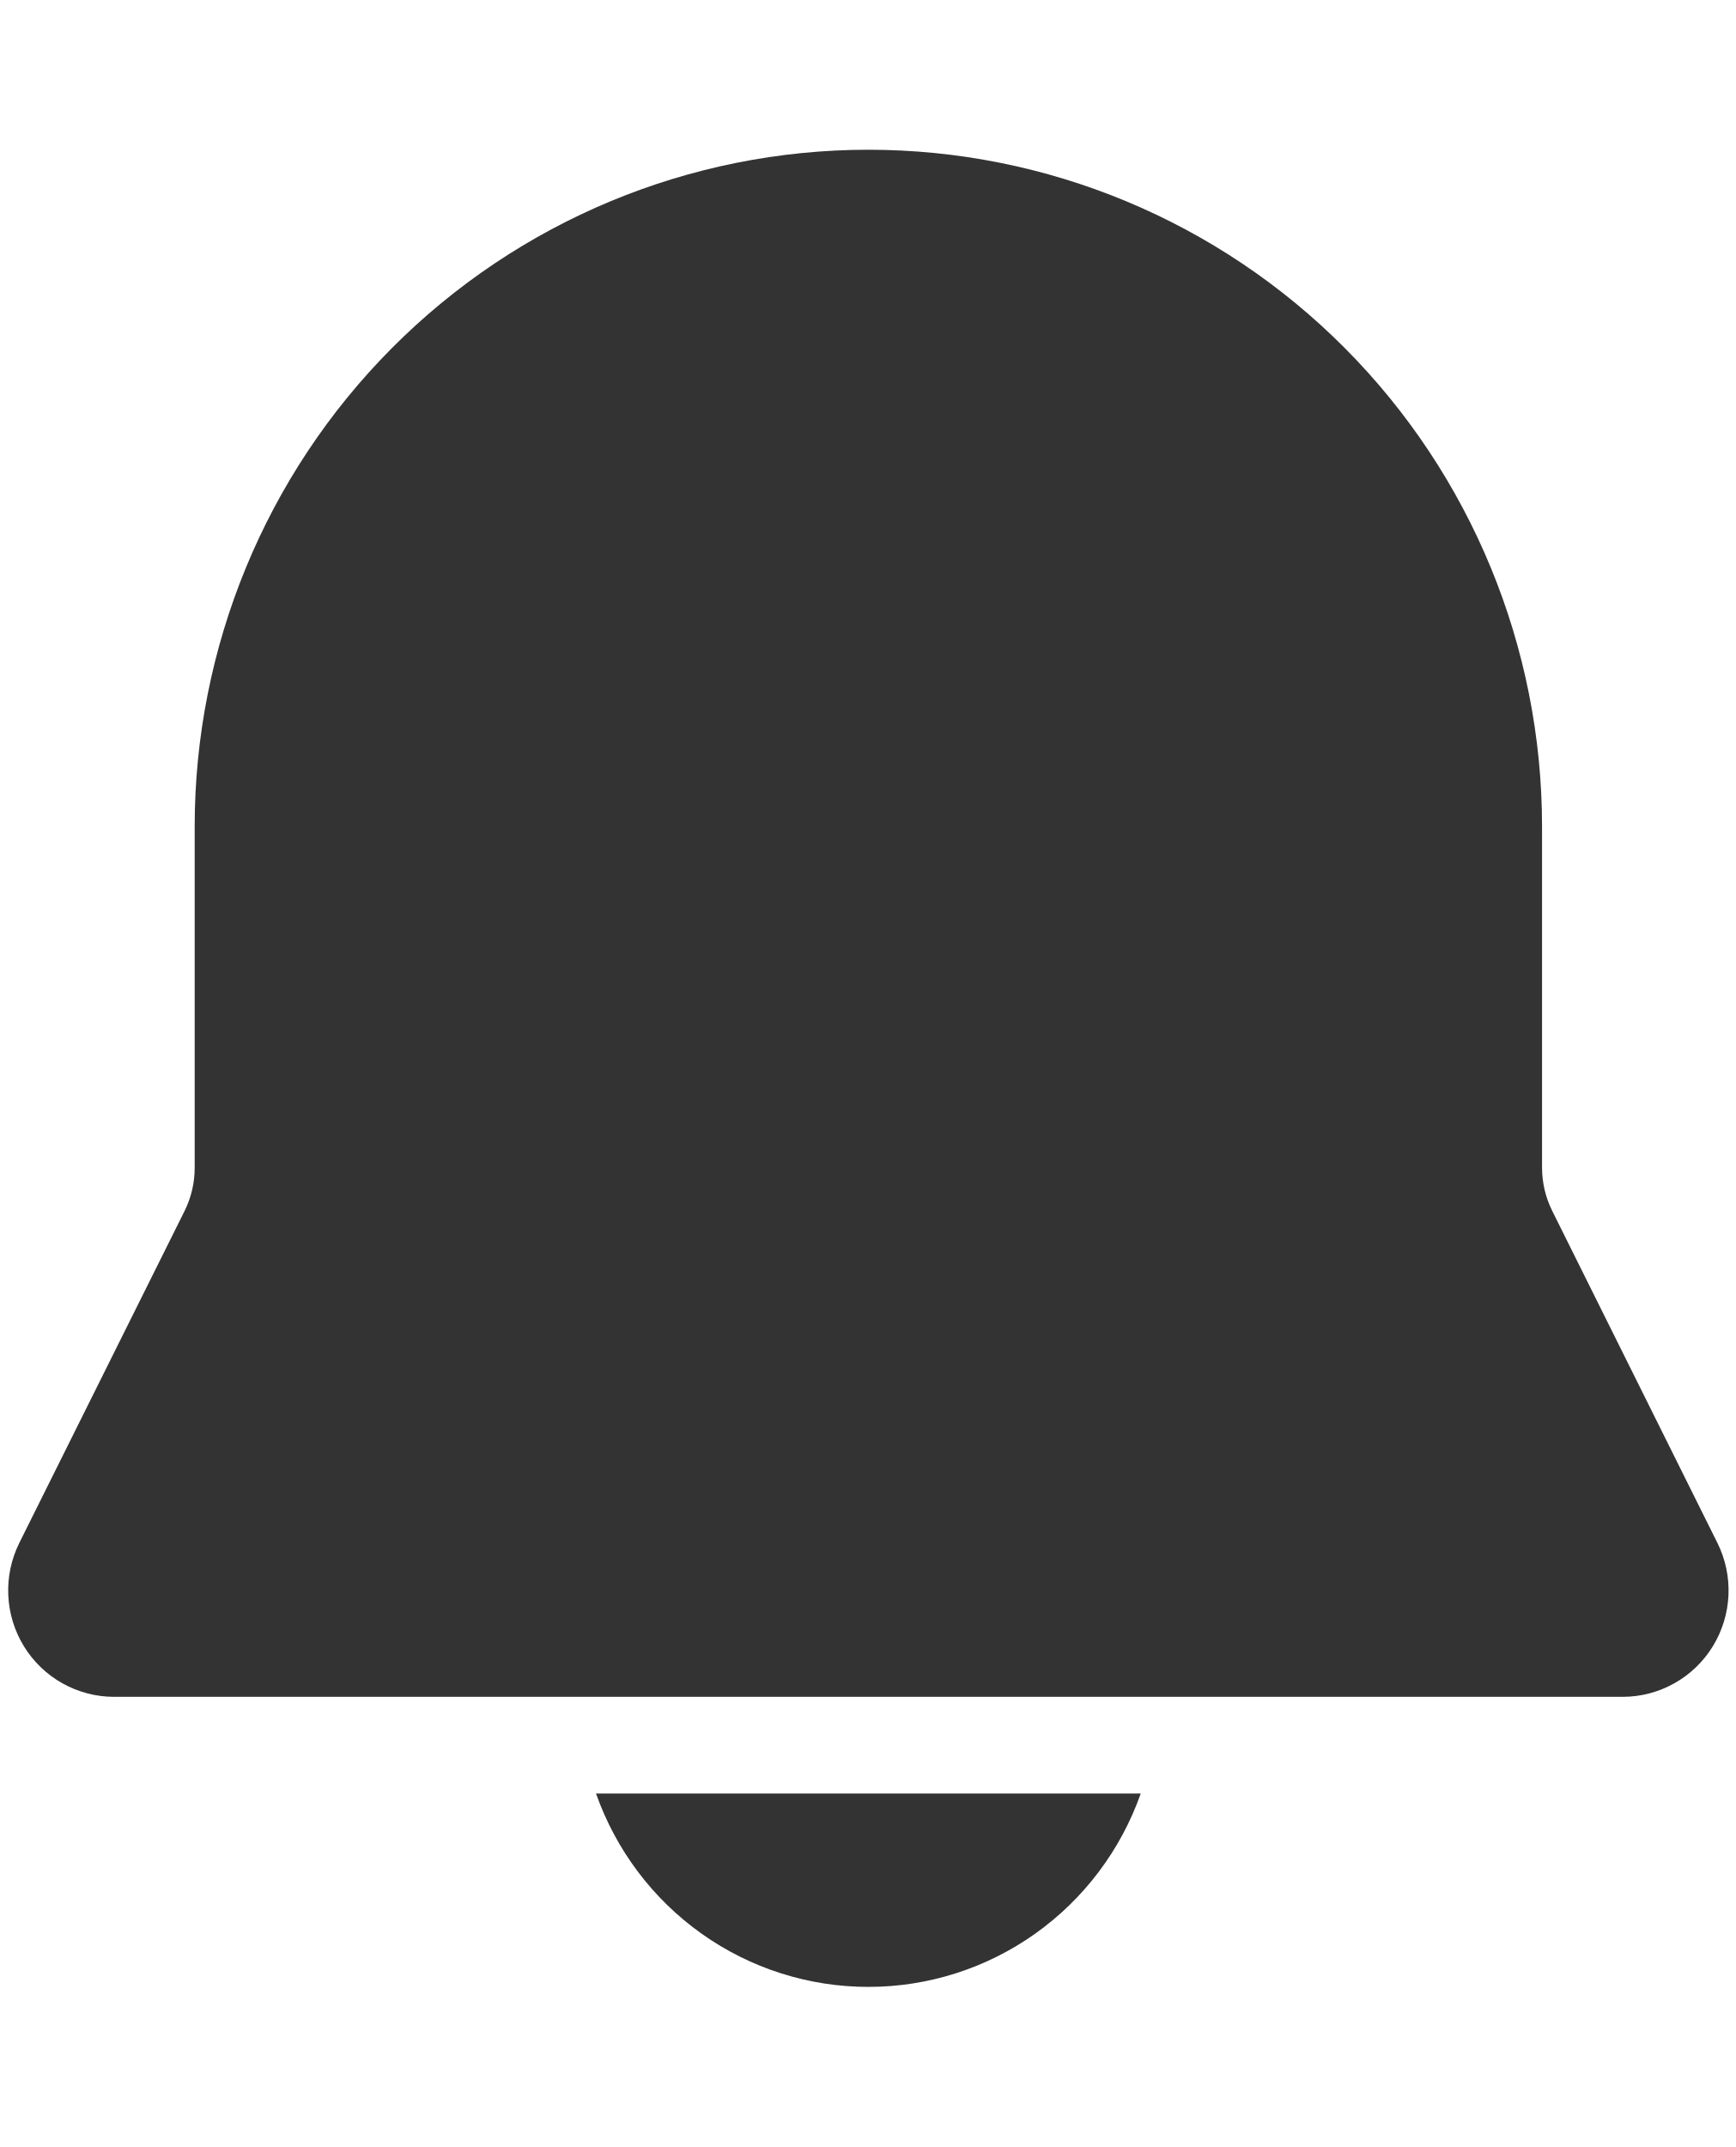
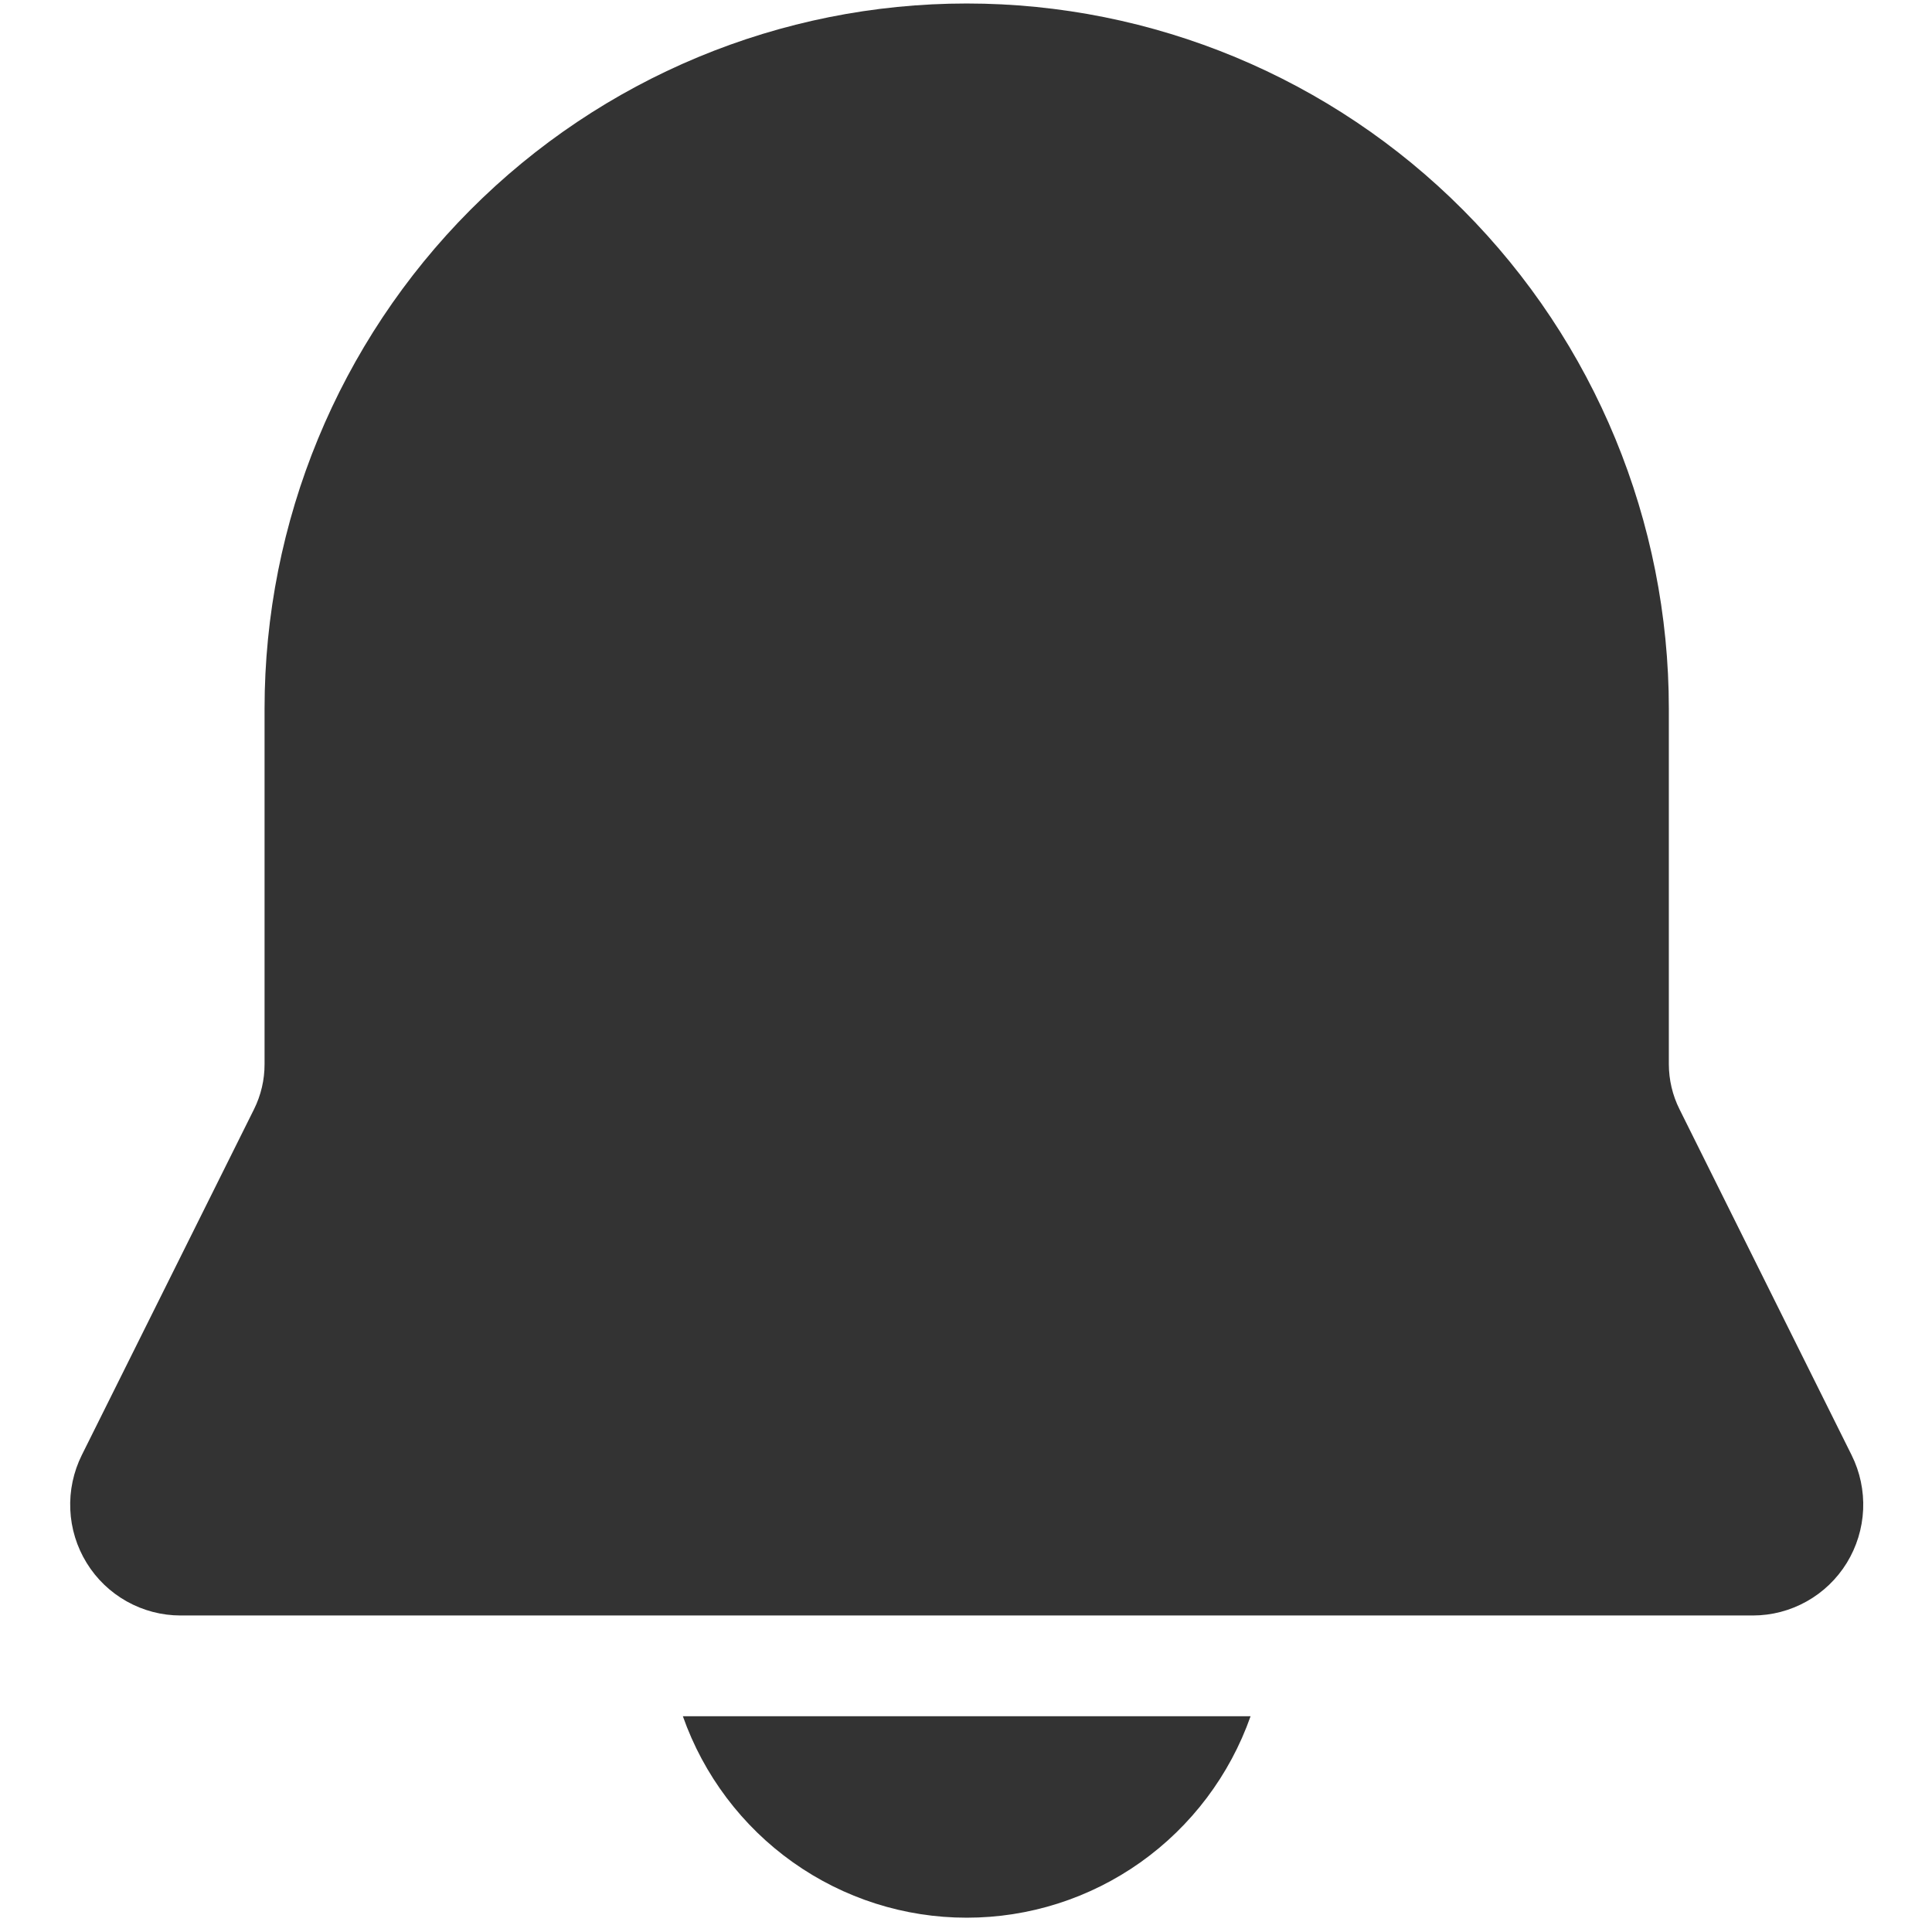
- <svg xmlns="http://www.w3.org/2000/svg" width="38" height="47" viewBox="0 0 44 47" fill="none">
+ <svg xmlns="http://www.w3.org/2000/svg" width="30" height="30" viewBox="0 0 44 47" fill="none">
  <path d="M22.017 0.085C17.487 0.085 13.143 1.892 9.939 5.11C6.736 8.327 4.936 12.691 4.936 17.241V25.888C4.937 26.268 4.849 26.643 4.68 26.984L0.49 35.398C0.286 35.809 0.189 36.266 0.21 36.725C0.23 37.184 0.367 37.63 0.608 38.021C0.848 38.412 1.185 38.735 1.584 38.958C1.984 39.182 2.434 39.3 2.891 39.3H41.143C41.601 39.3 42.051 39.182 42.45 38.958C42.85 38.735 43.186 38.412 43.427 38.021C43.667 37.63 43.804 37.184 43.825 36.725C43.845 36.266 43.749 35.809 43.544 35.398L39.357 26.984C39.187 26.644 39.099 26.268 39.098 25.888V17.241C39.098 12.691 37.299 8.327 34.095 5.11C30.892 1.892 26.547 0.085 22.017 0.085ZM22.017 46.652C20.503 46.653 19.026 46.182 17.789 45.304C16.552 44.426 15.617 43.184 15.112 41.751H28.923C28.418 43.184 27.482 44.426 26.246 45.304C25.009 46.182 23.532 46.653 22.017 46.652Z" fill="#333333" />
</svg>
